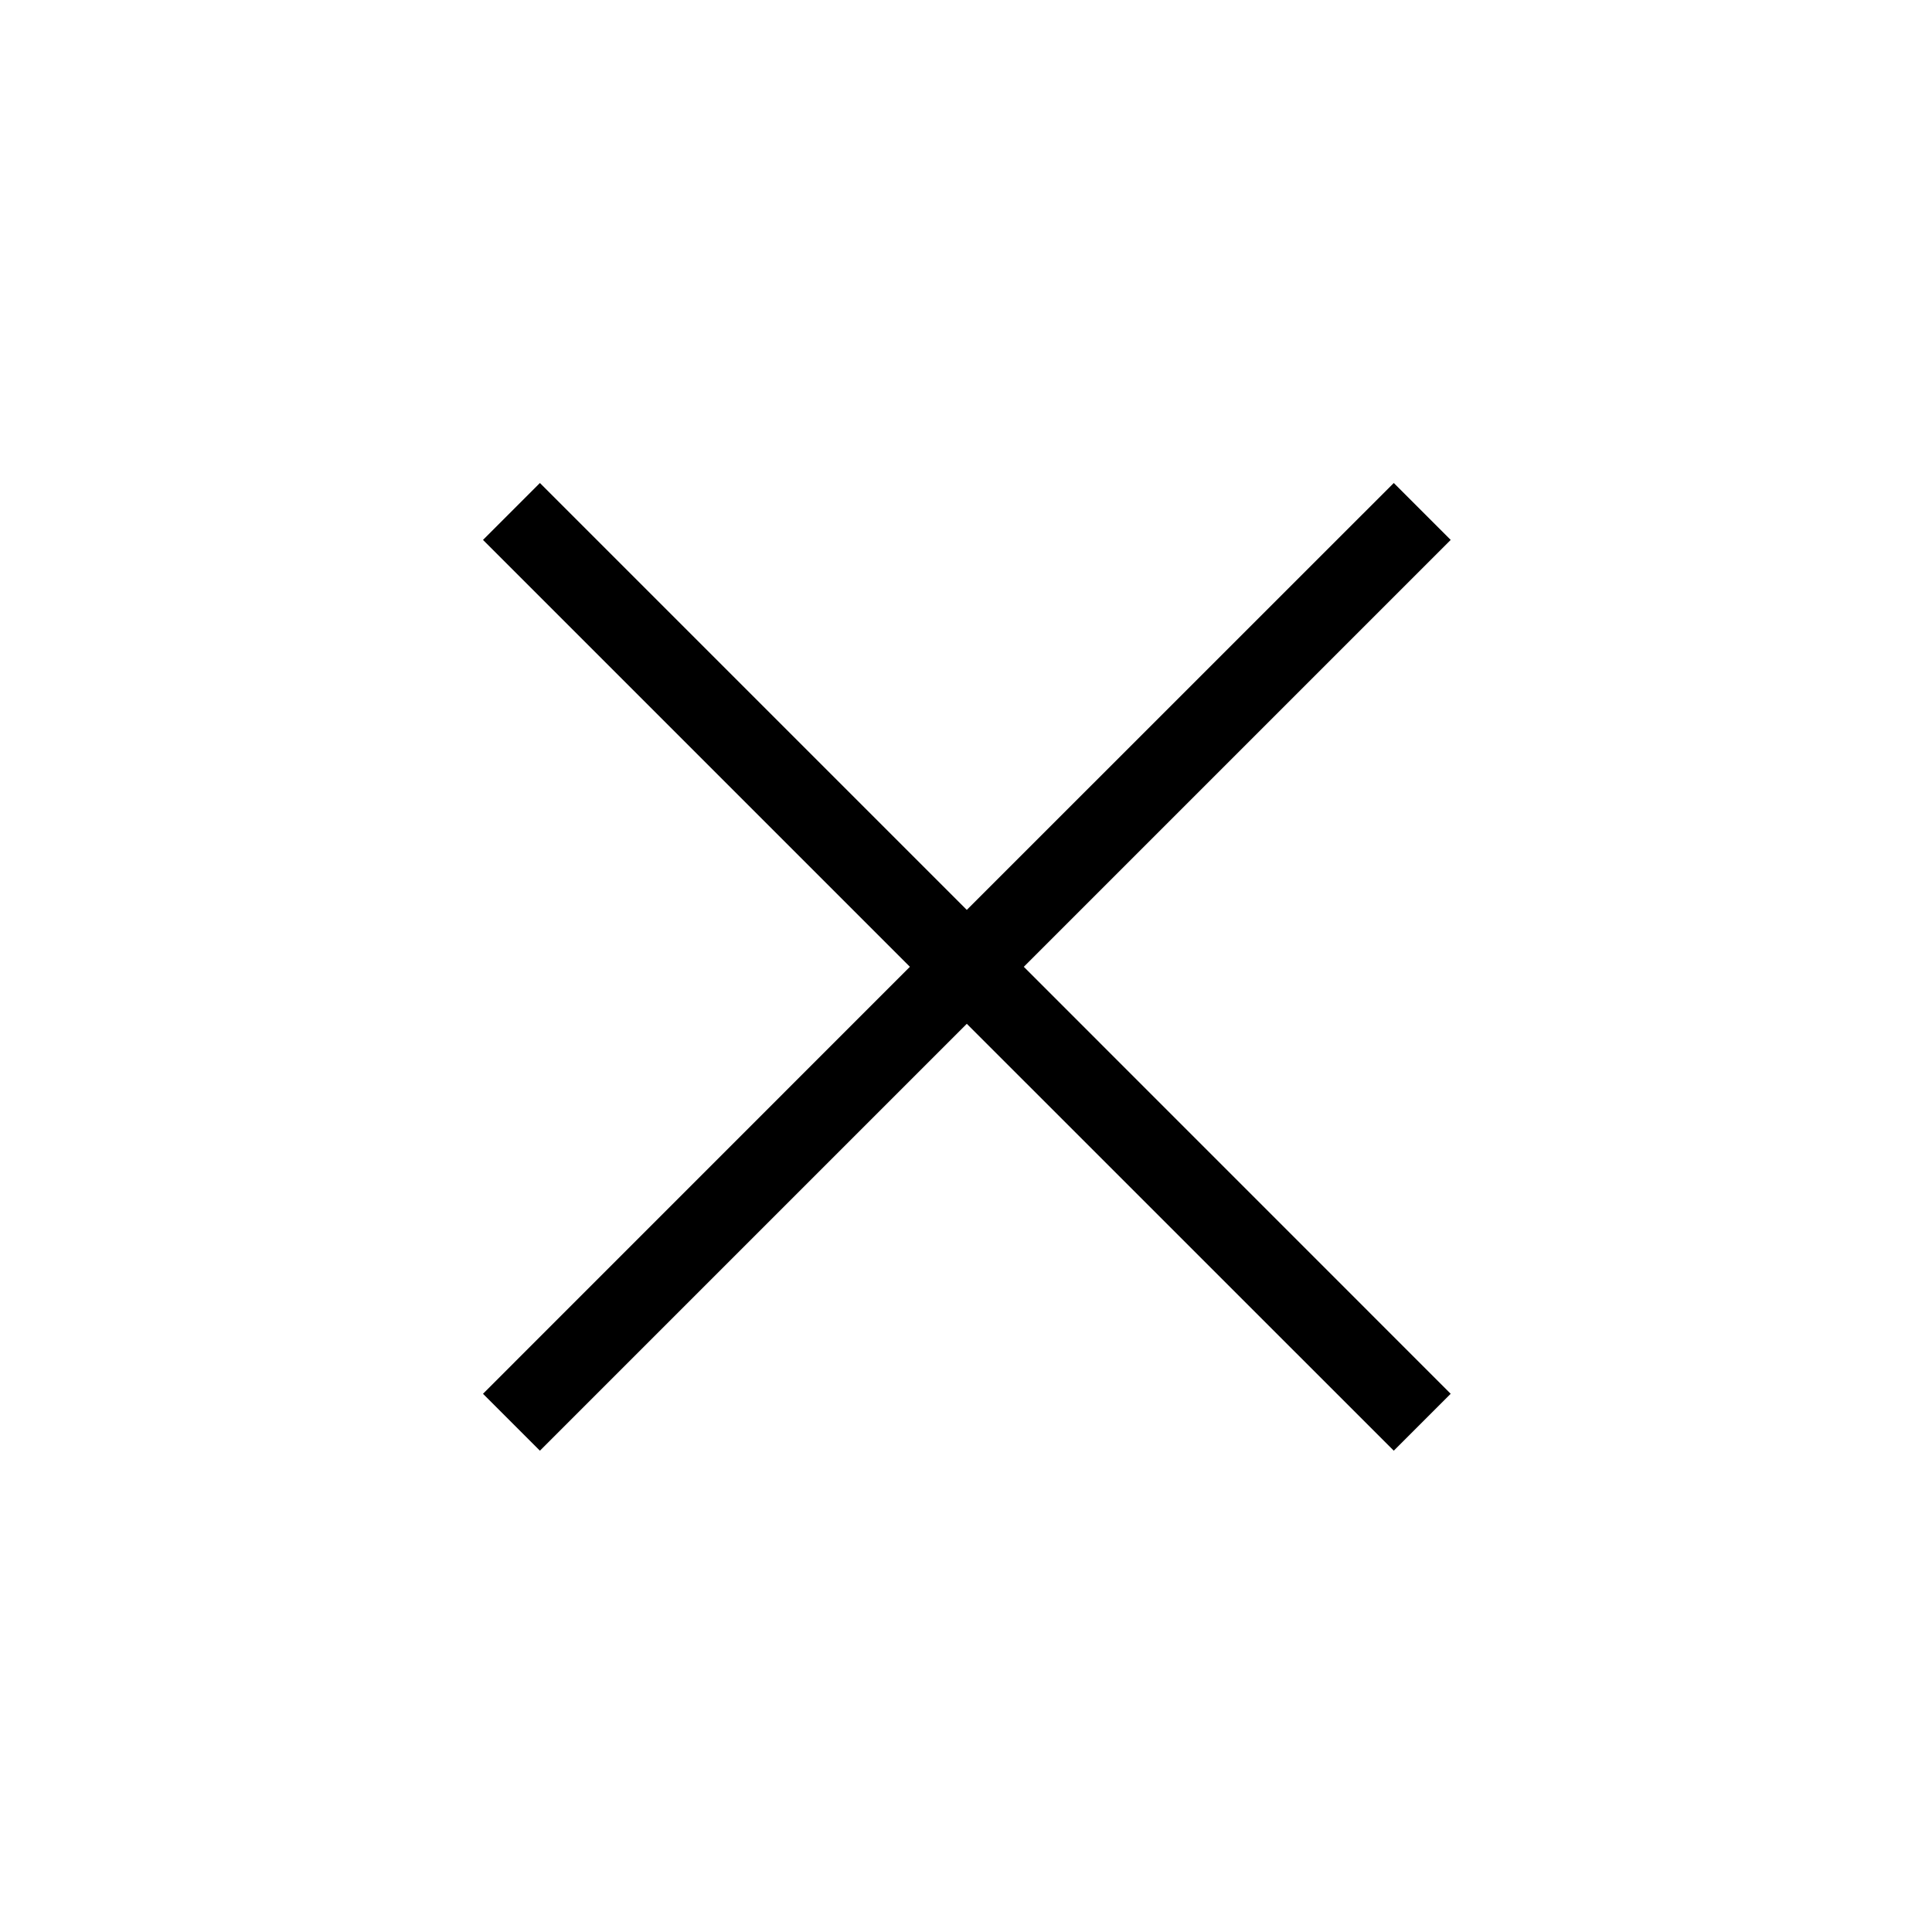
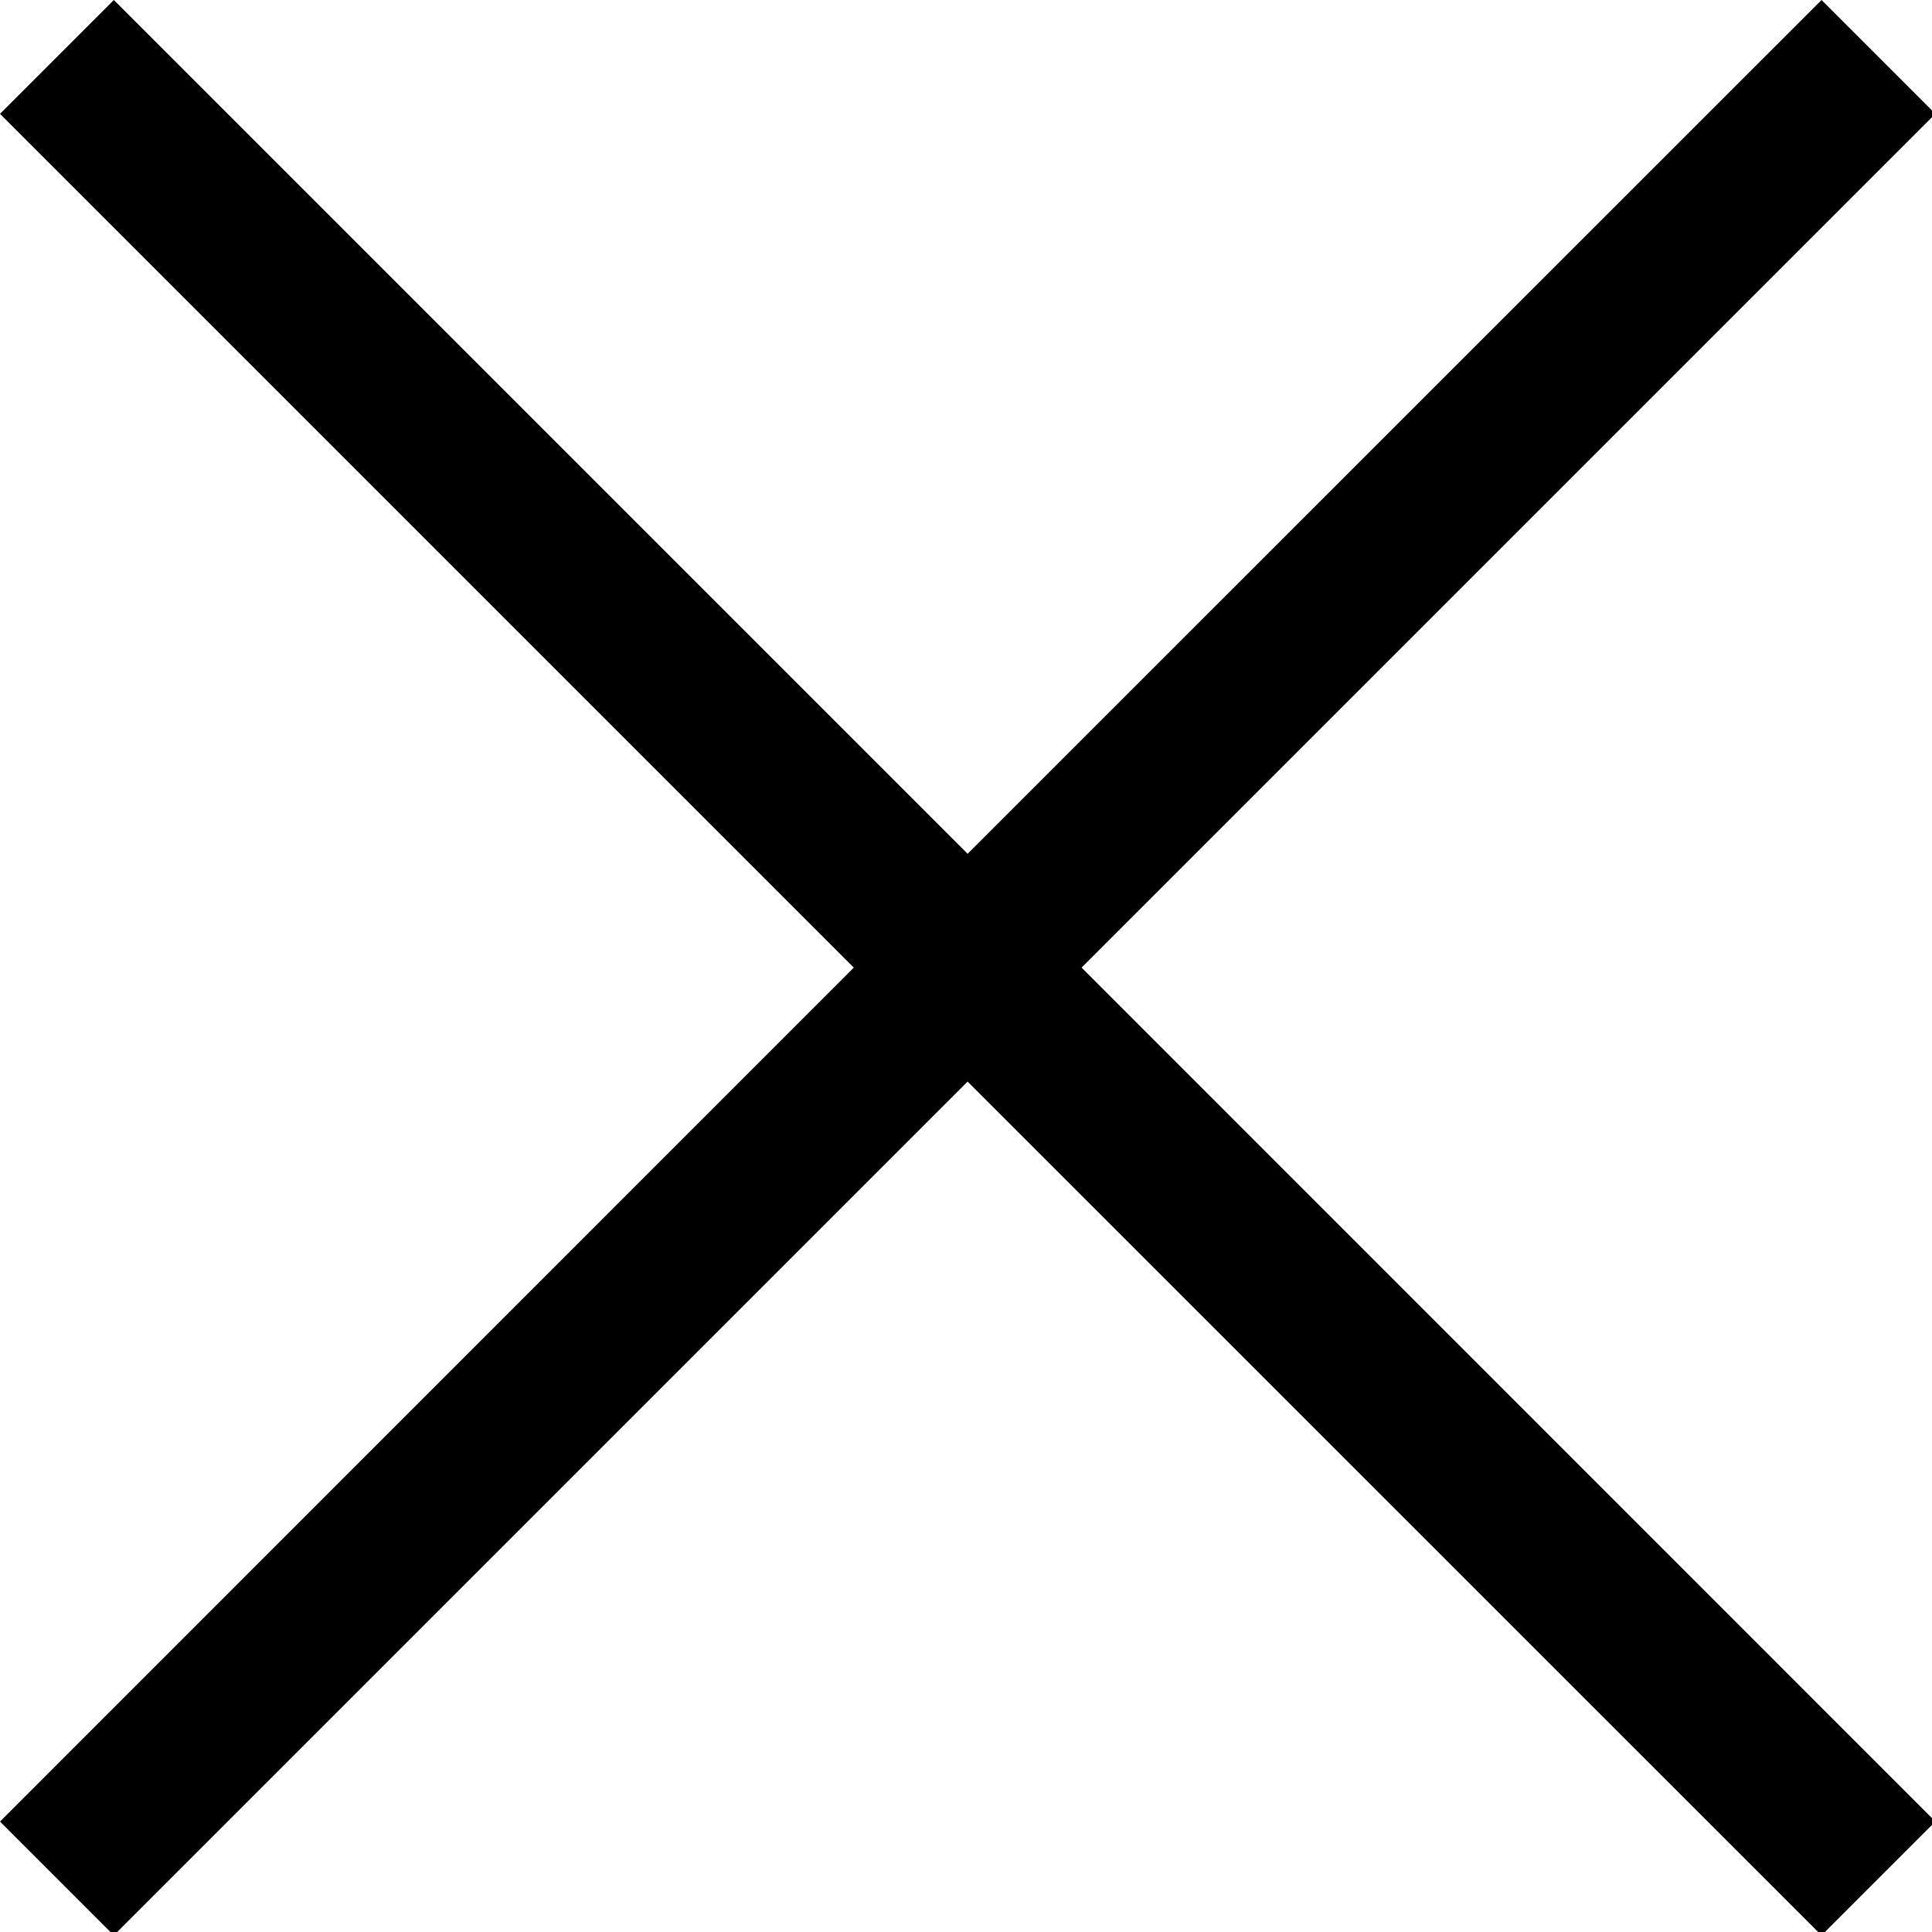
- <svg xmlns="http://www.w3.org/2000/svg" viewBox="0 0 24 24">
-   <polygon points="12.01 11.303 6.707 6 6 6.707 11.303 12.01 6 17.314 6.707 18.021 12.01 12.718 17.314 18.021 18.021 17.314 12.718 12.01 18.021 6.707 17.314 6" />
+ <svg xmlns="http://www.w3.org/2000/svg" viewBox="0 0 12 12">
+   <polygon id="path-1" points="6.01 5.303 0.707 0 8.8817842e-16 0.707 5.303 6.01 0 11.314 0.707 12.021 6.01 6.718 11.314 12.021 12.021 11.314 6.718 6.01 12.021 0.707 11.314 0" />
</svg>
